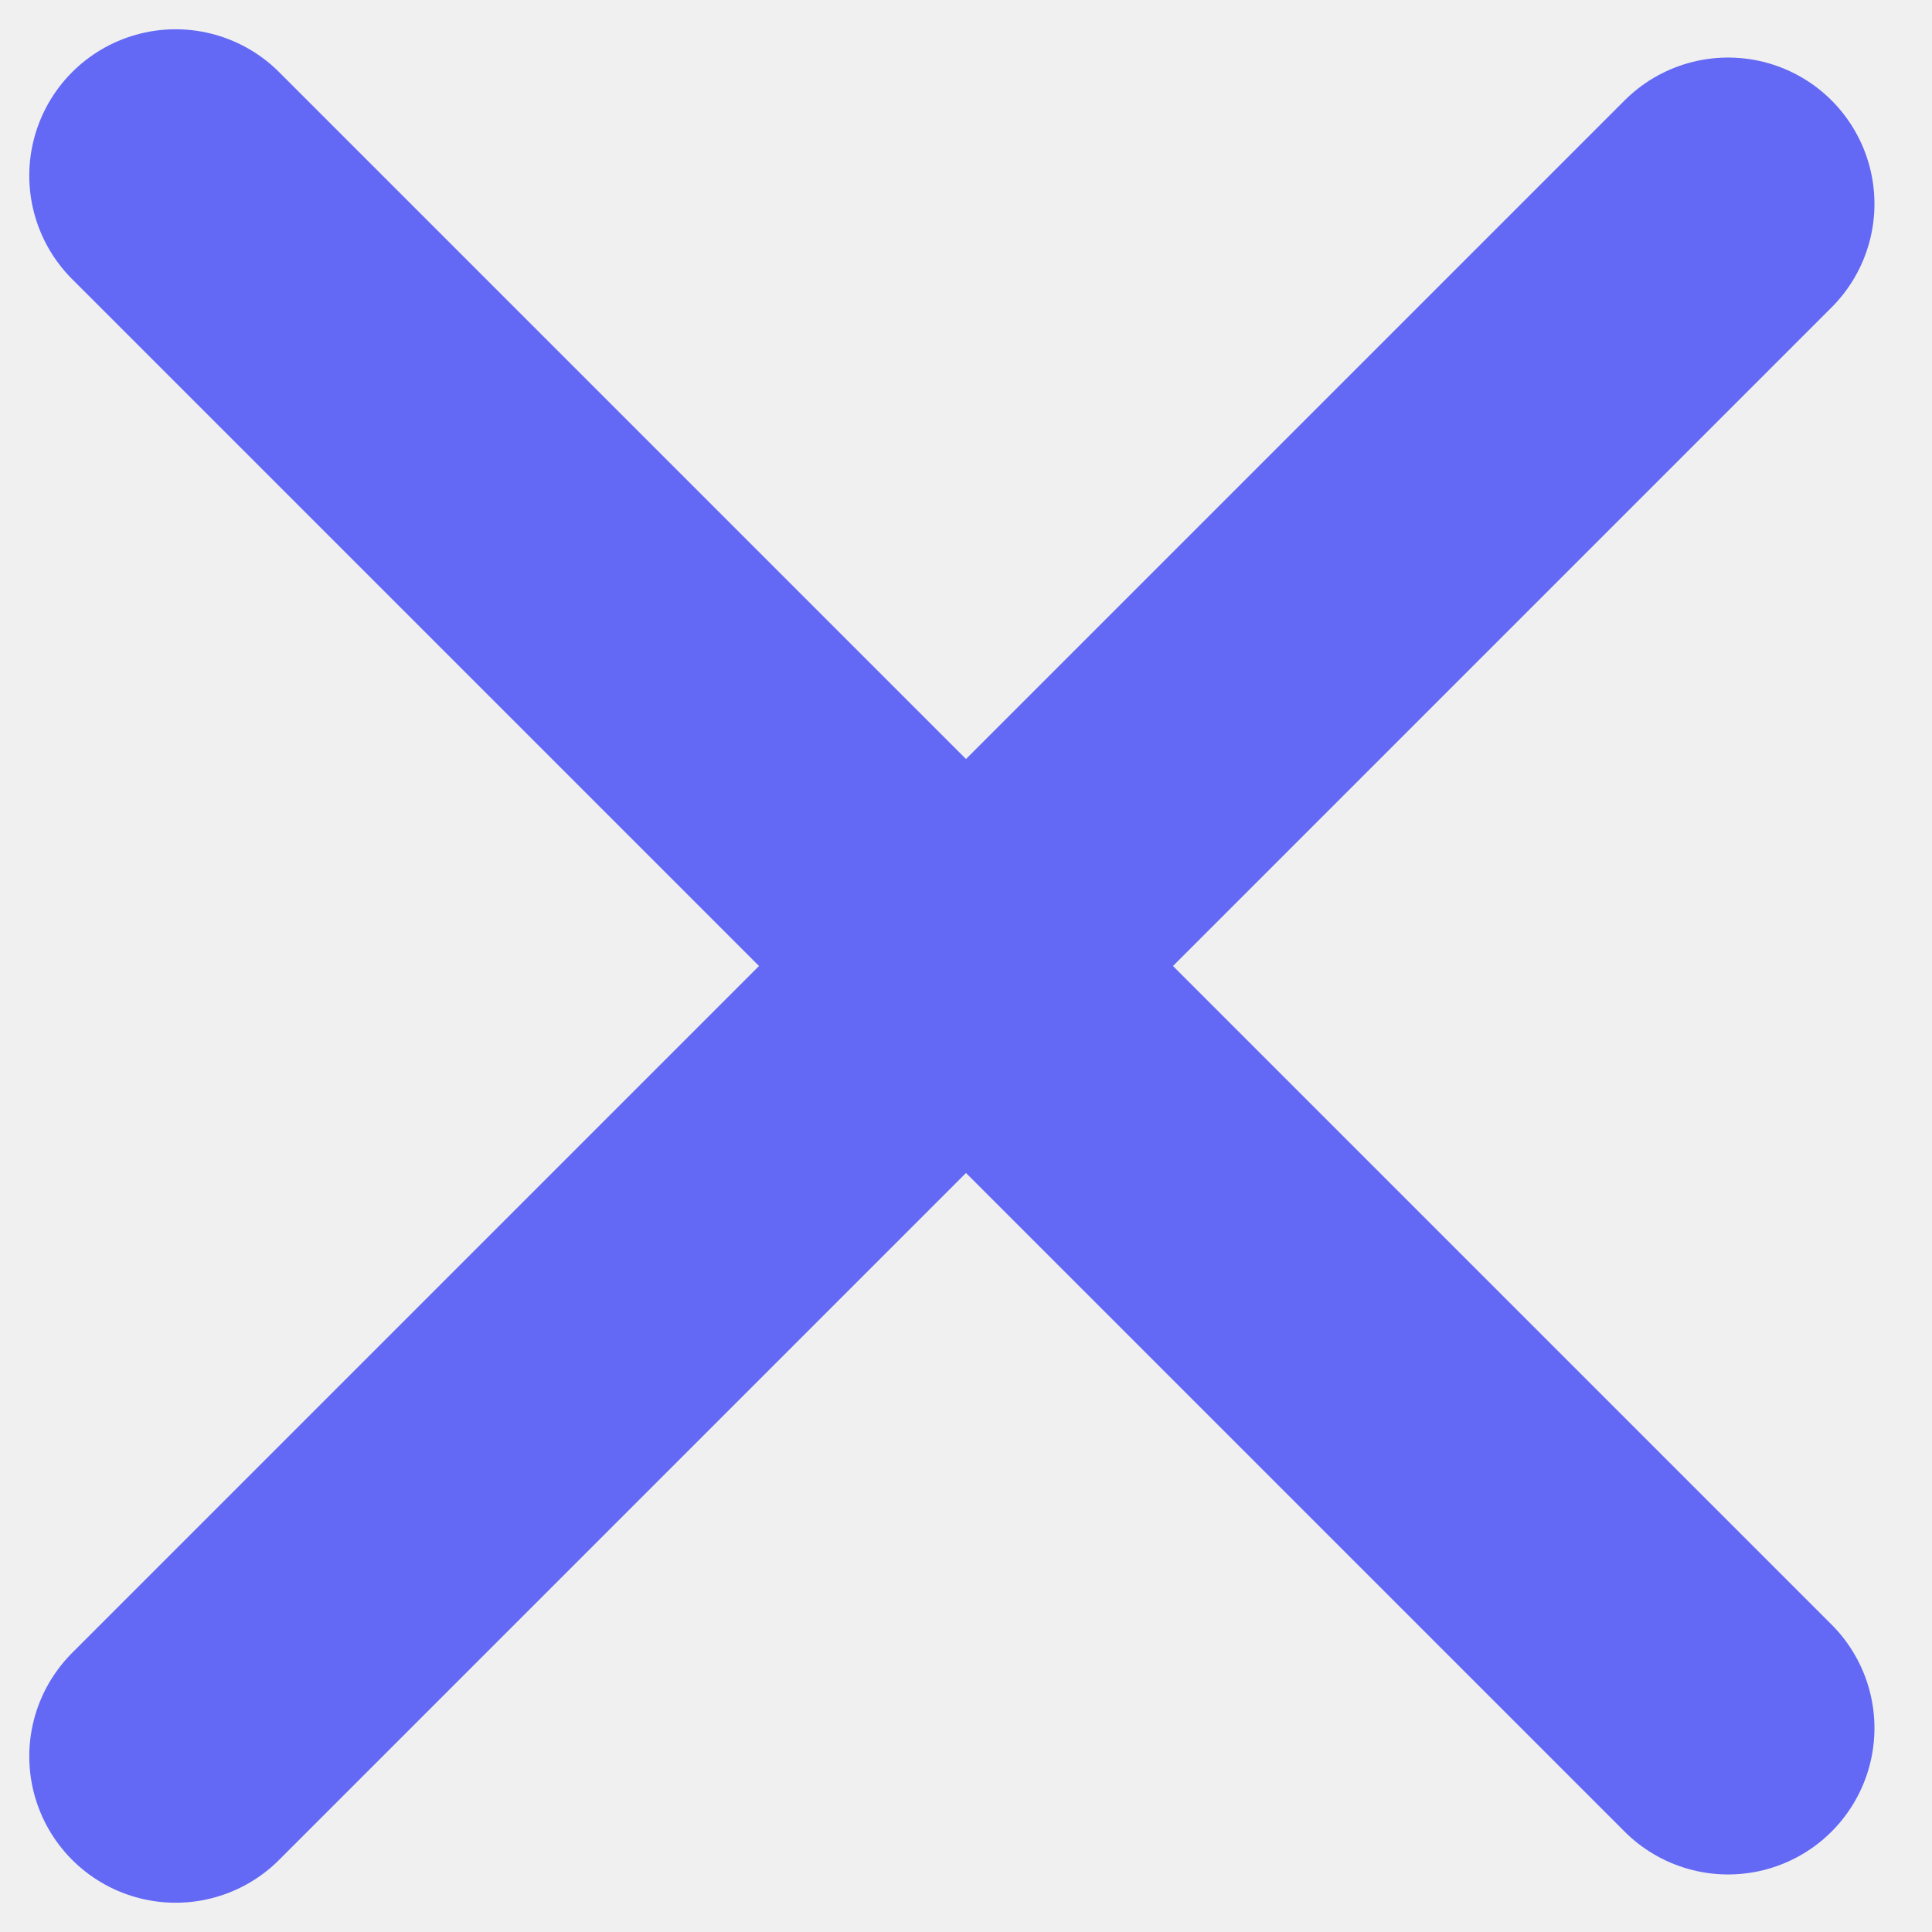
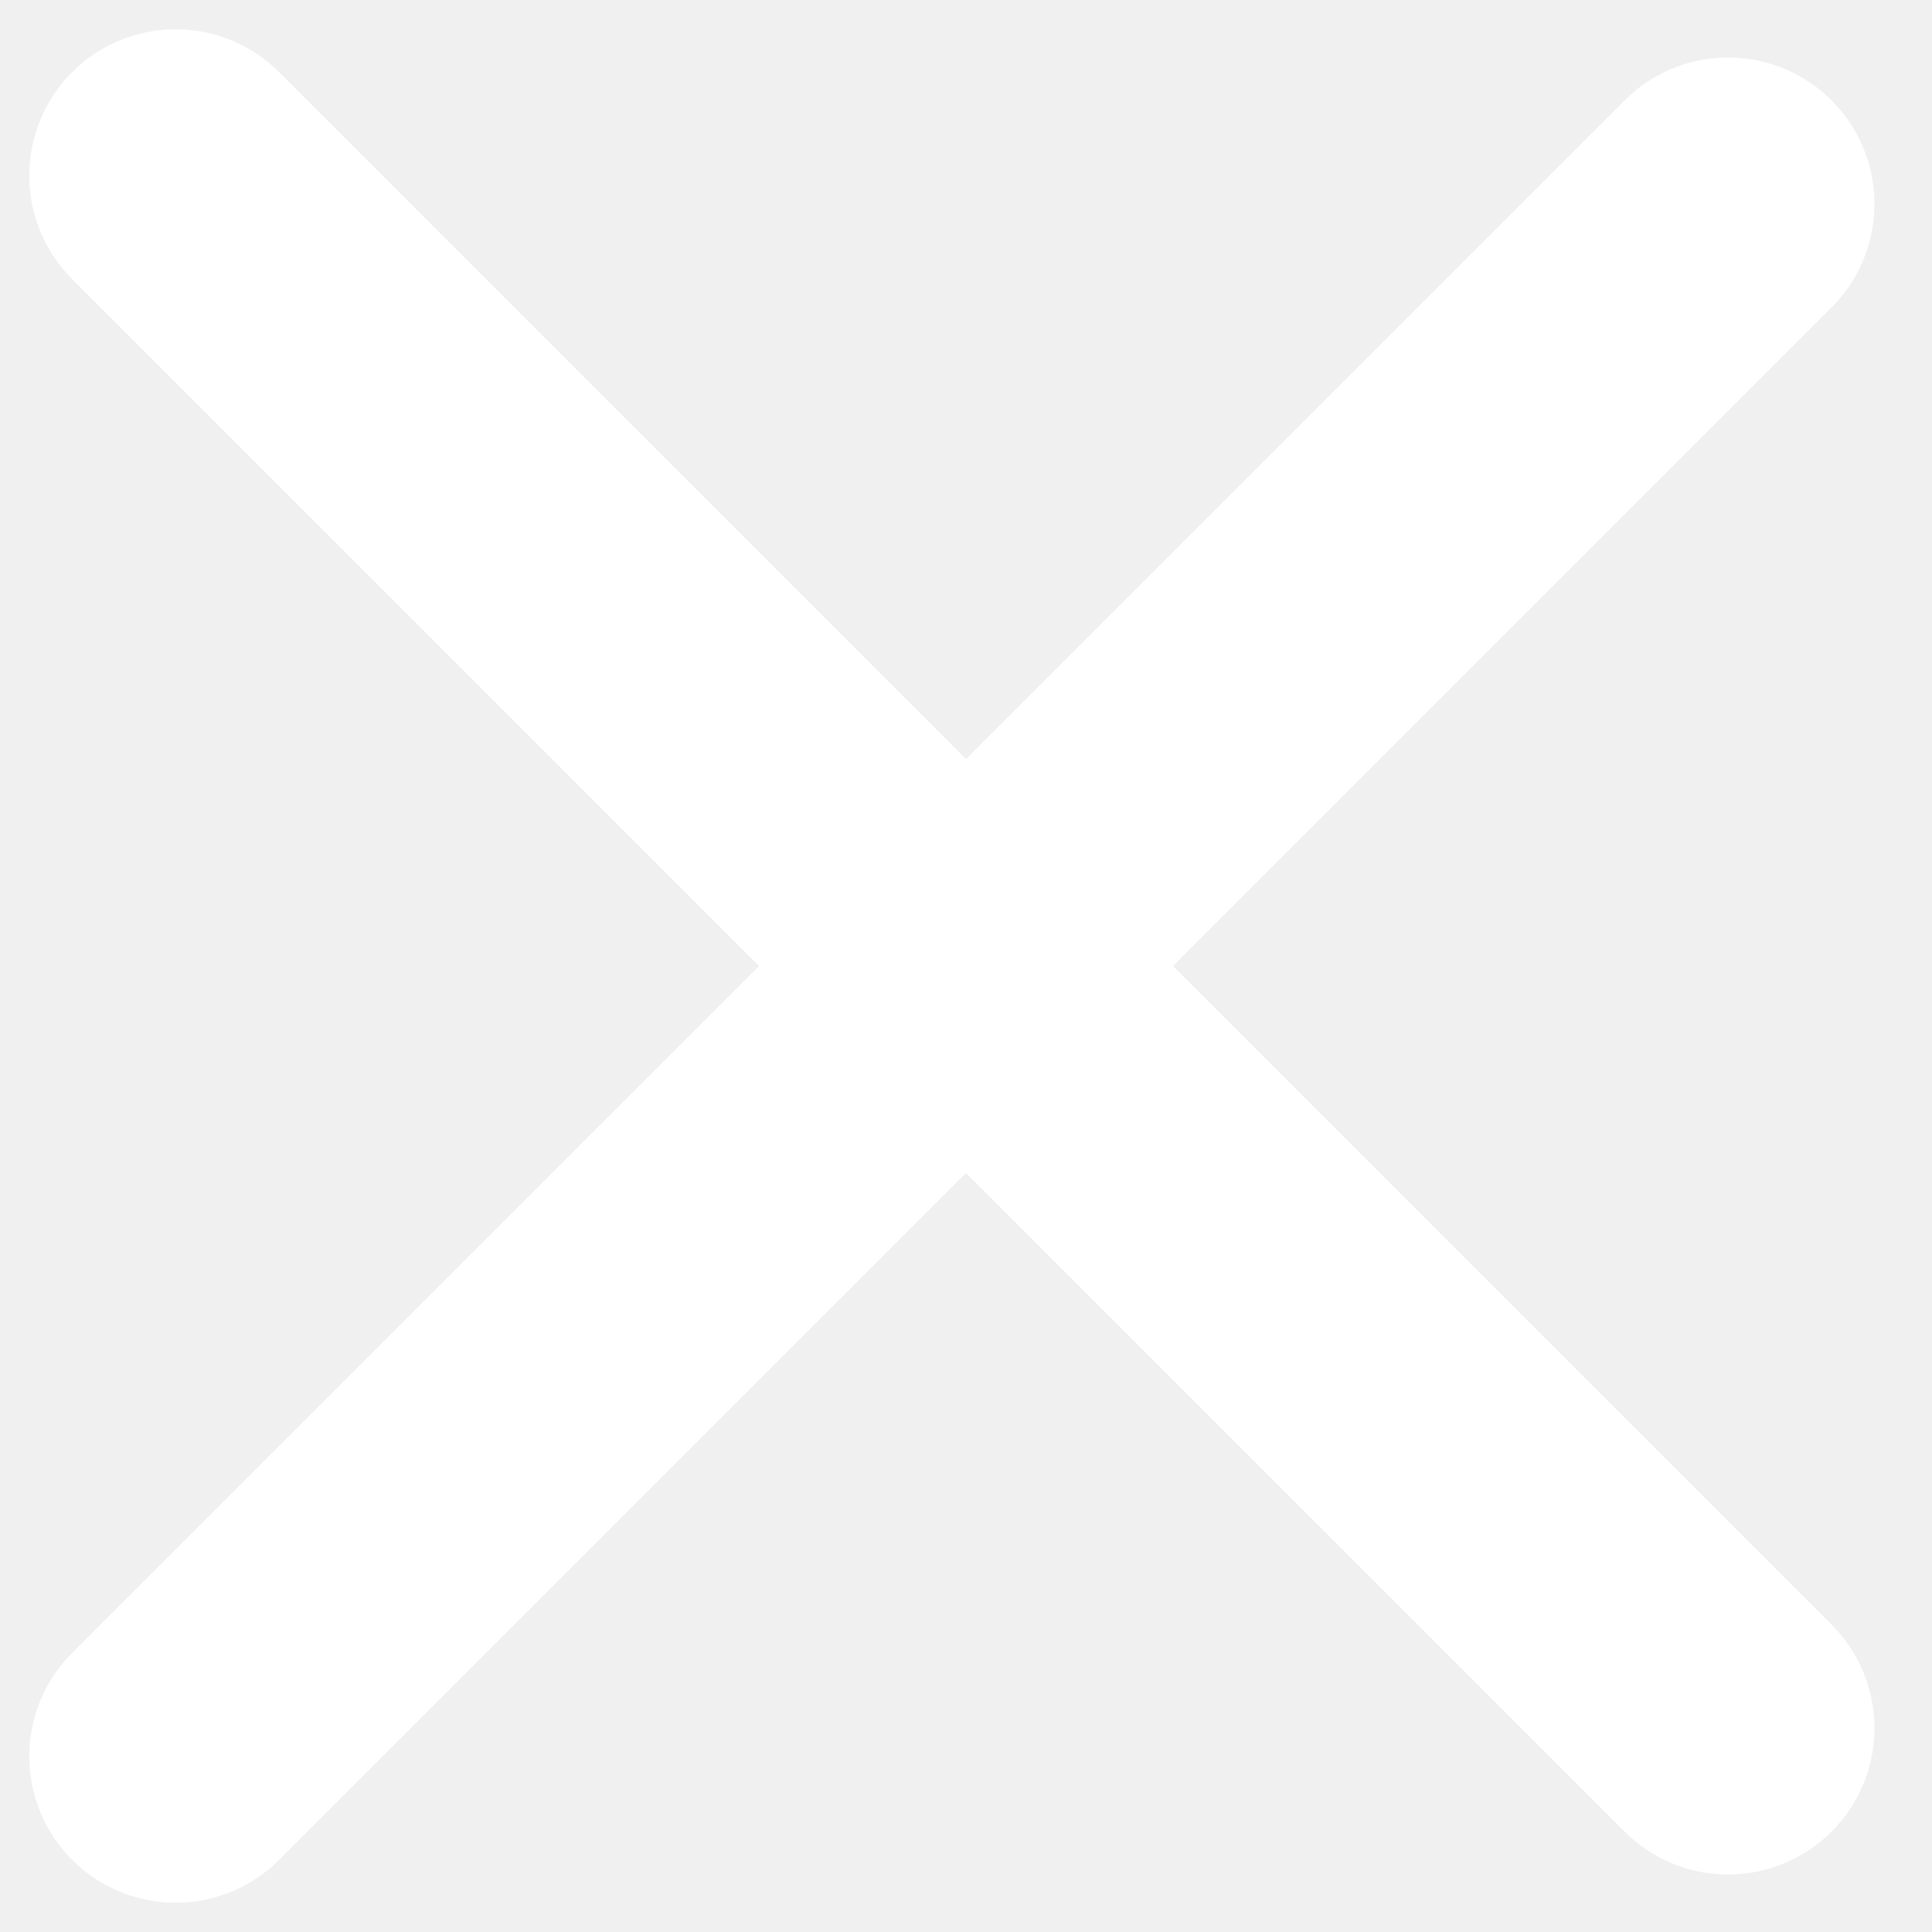
<svg xmlns="http://www.w3.org/2000/svg" width="33" height="33" viewBox="0 0 33 33" fill="none">
-   <path d="M3 30L29.517 3.483" stroke="#6369F4" stroke-width="5" stroke-linecap="round" />
-   <path d="M3 3L29.517 29.517" stroke="#6369F4" stroke-width="5" stroke-linecap="round" />
+   <path d="M3 30L29.517 3.483" stroke="#FFFFFF" stroke-width="5" stroke-linecap="round" />
+   <path d="M3 3L29.517 29.517" stroke="#FFFFFF" stroke-width="5" stroke-linecap="round" />
</svg>
